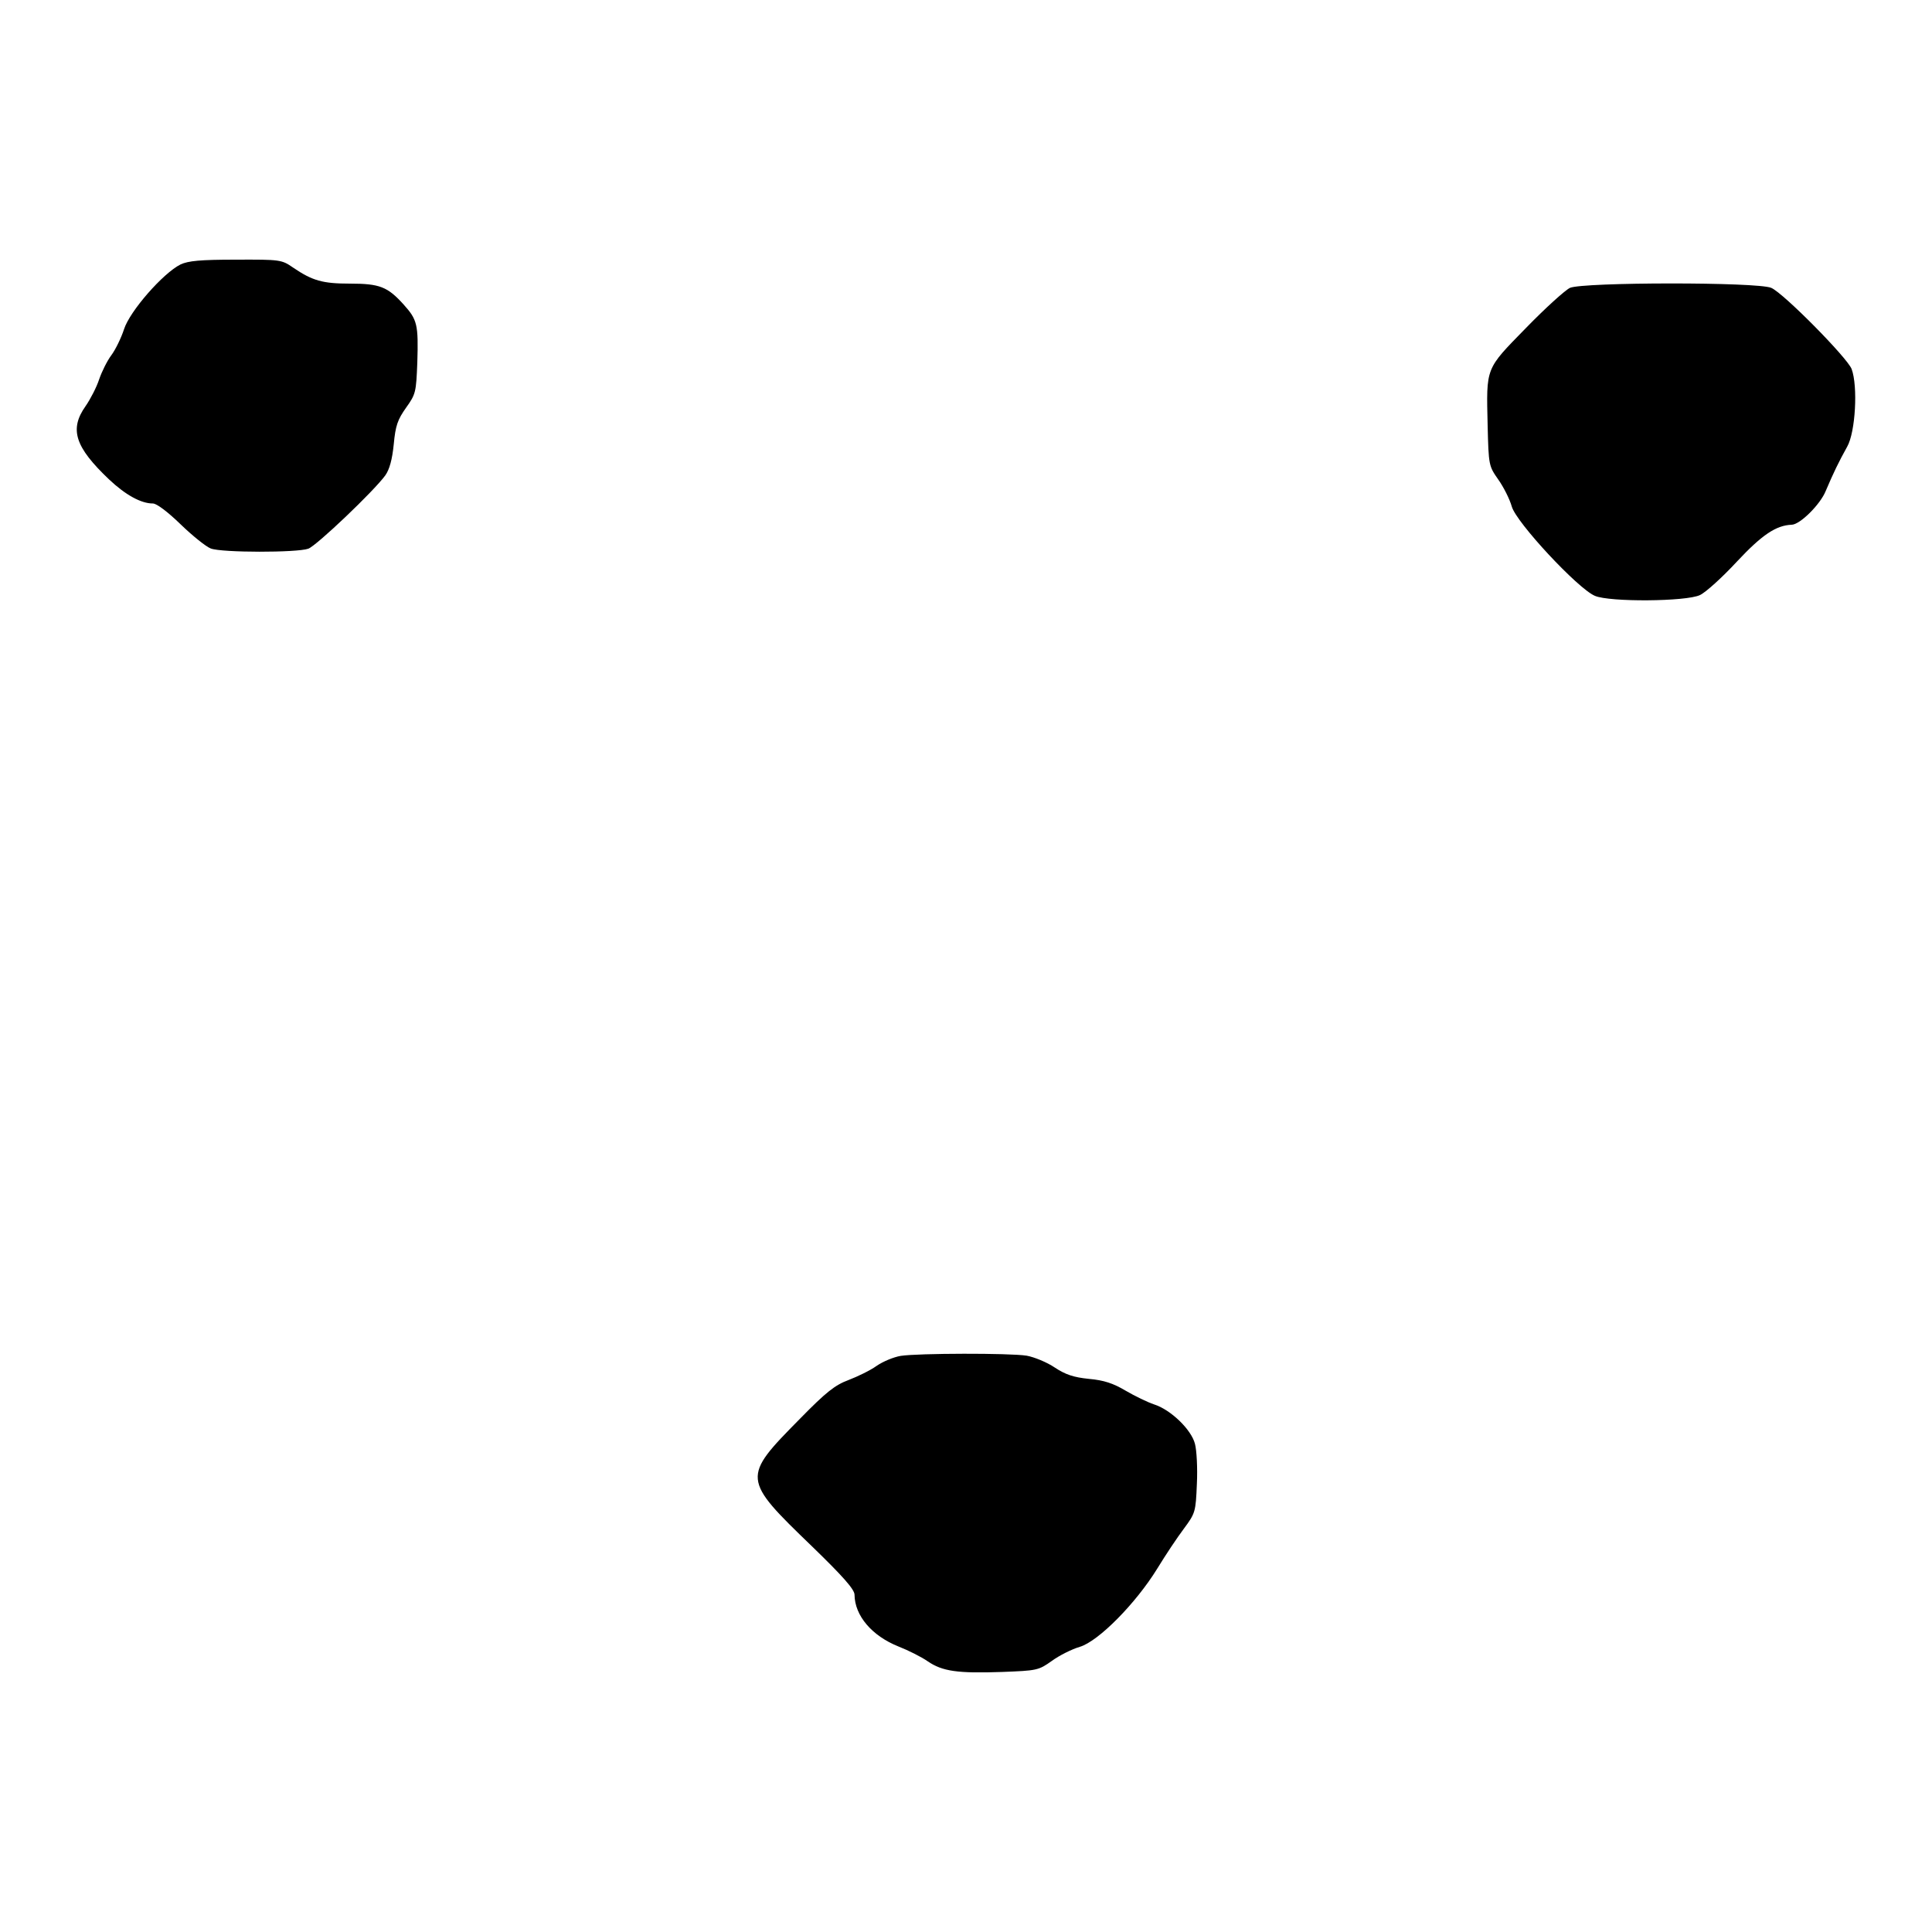
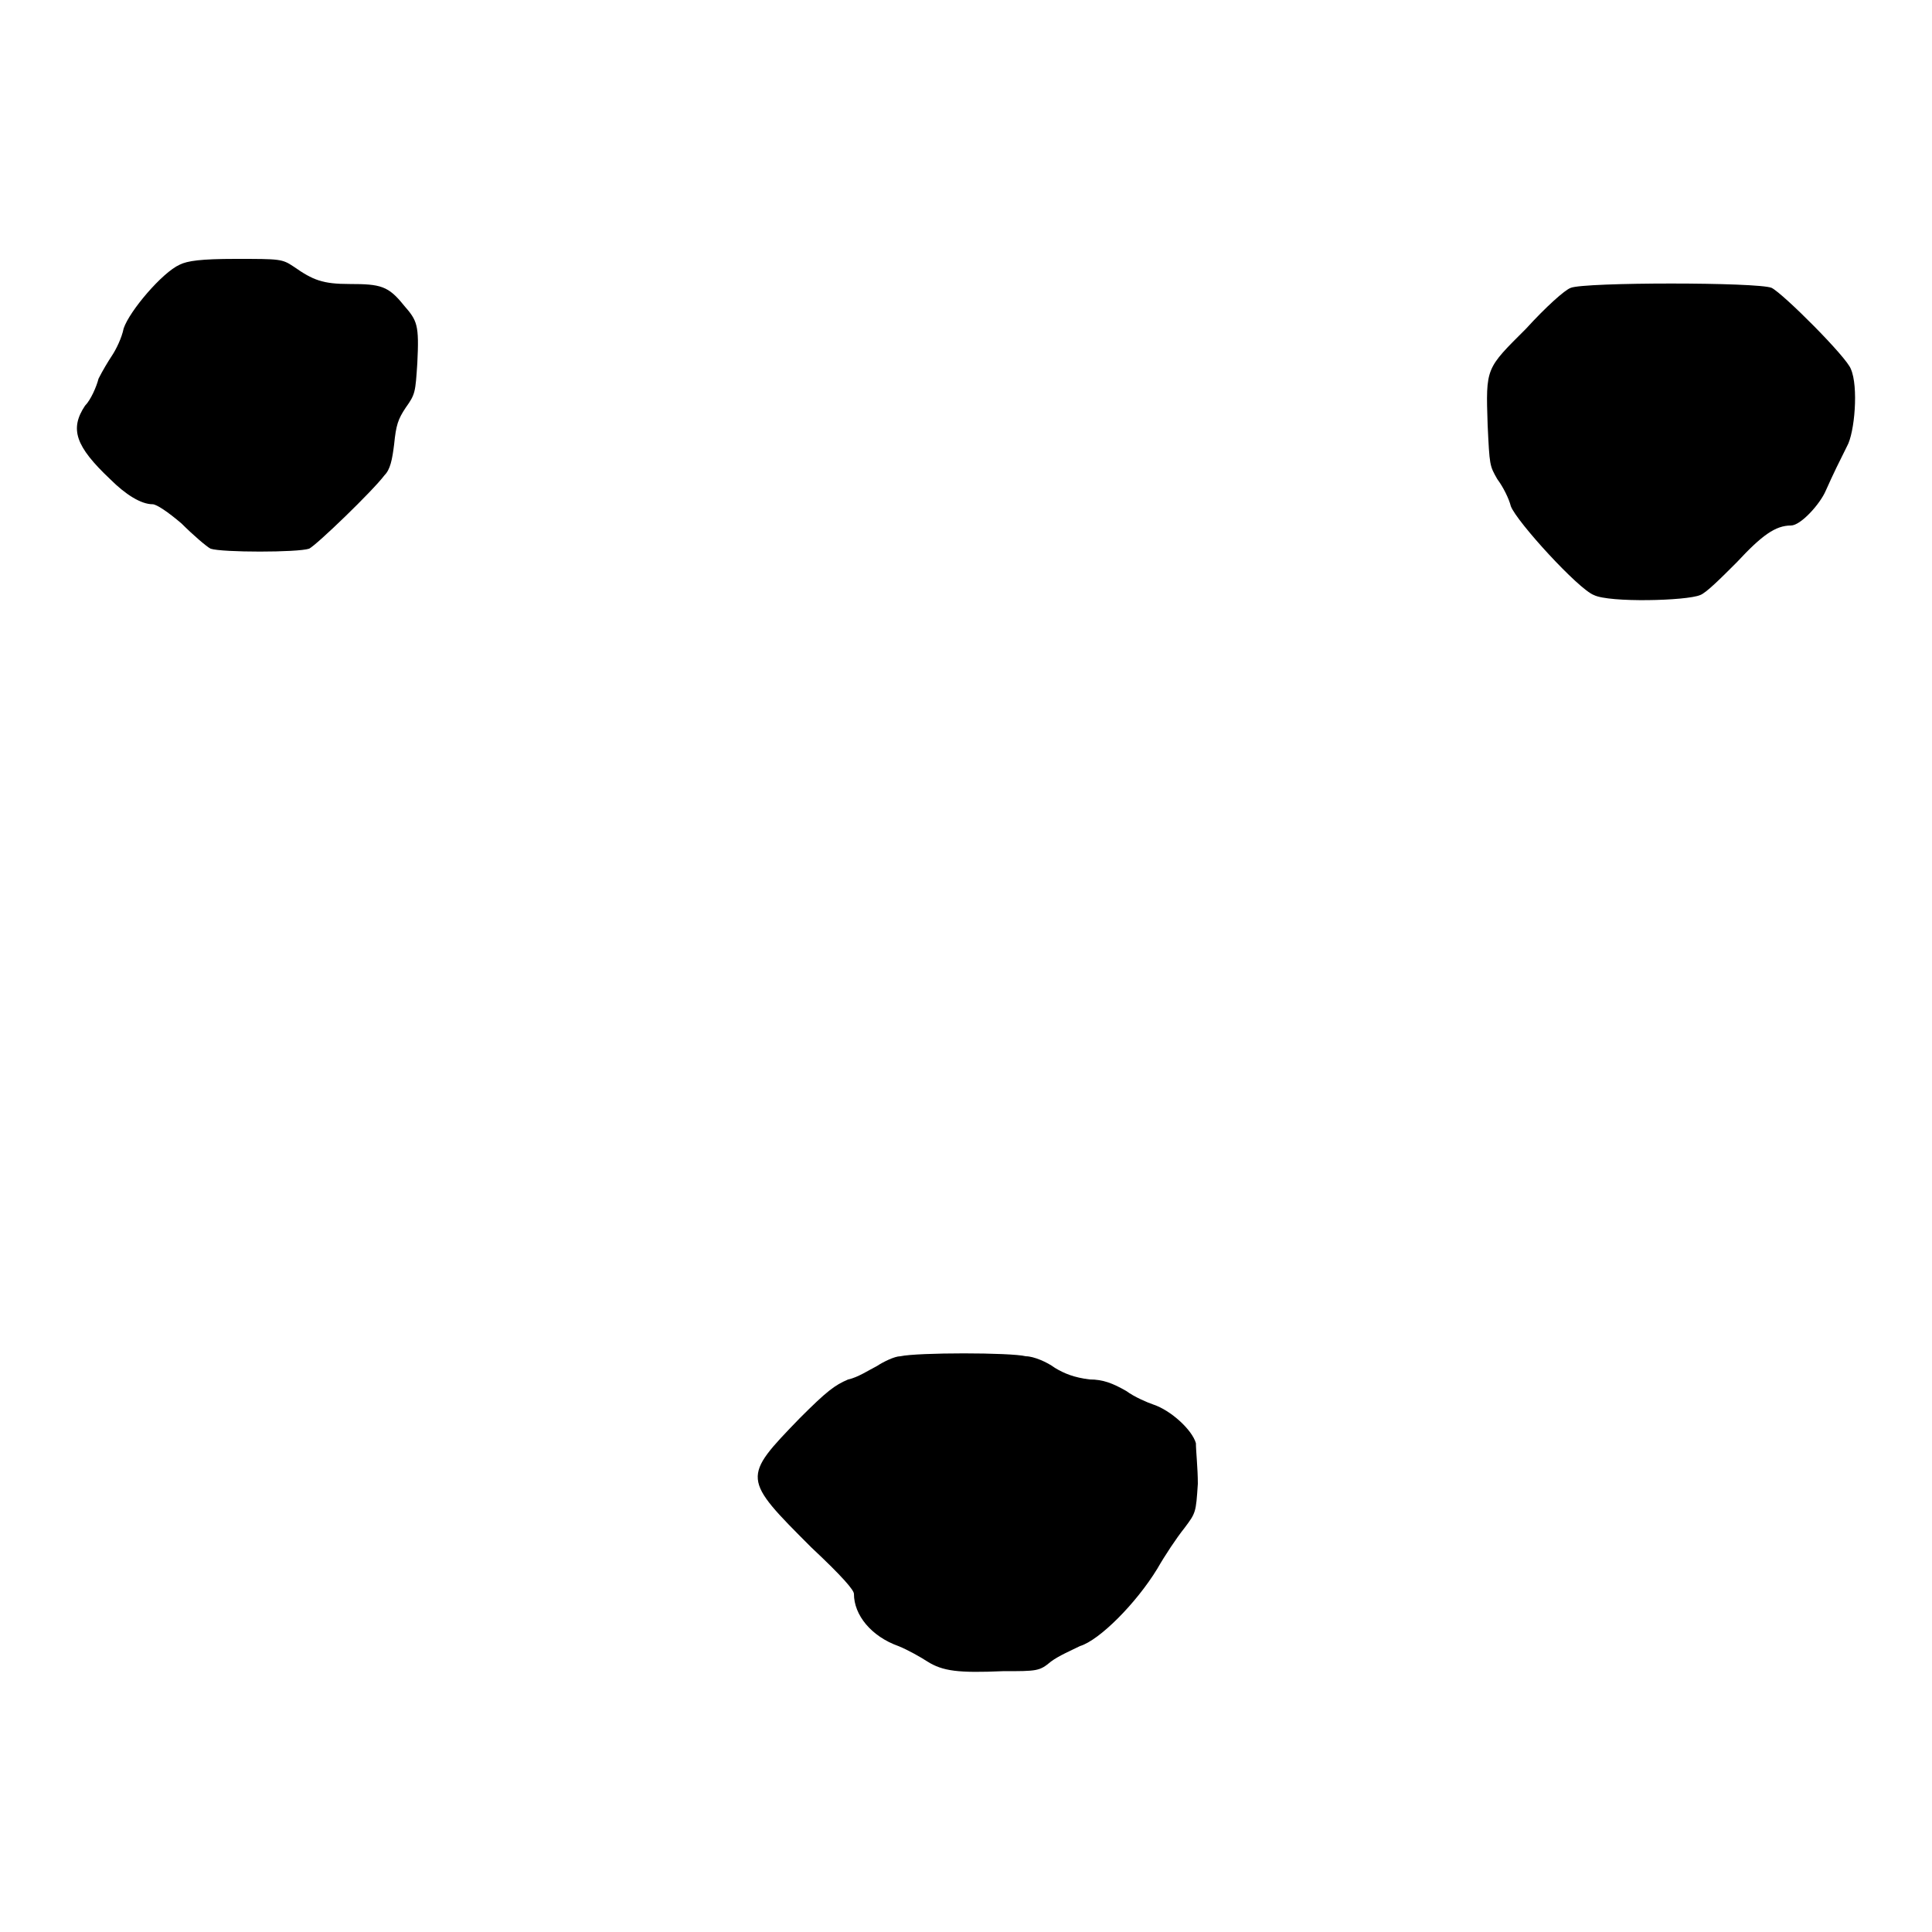
<svg xmlns="http://www.w3.org/2000/svg" viewBox="0 0 100 100">
-   <path d="M9.34 13.69C8.44 14.14 6.72 16.1 6.42 17.04 6.27 17.5 5.97 18.11 5.76 18.39 5.55 18.67 5.27 19.23 5.13 19.64 5 20.04 4.68 20.66 4.43 21.02 3.58 22.22 3.88 23.14 5.65 24.82 6.5 25.62 7.3 26.06 7.91 26.06 8.11 26.06 8.68 26.49 9.36 27.15 9.97 27.74 10.67 28.3 10.91 28.39 11.48 28.61 15.38 28.61 15.96 28.4 16.4 28.23 19.34 25.43 19.94 24.61 20.16 24.3 20.3 23.79 20.38 23 20.47 22.03 20.58 21.72 21.02 21.1 21.52 20.4 21.54 20.3 21.6 18.76 21.66 16.79 21.6 16.55 20.89 15.76 20.06 14.84 19.65 14.68 18.11 14.68 16.7 14.68 16.17 14.53 15.17 13.85 14.58 13.44 14.5 13.43 12.2 13.44 10.37 13.44 9.74 13.5 9.34 13.69M81.26 14.9C81.01 15.02 79.98 15.95 78.98 16.98 76.87 19.14 76.93 18.98 77 22.02 77.05 24.09 77.06 24.12 77.55 24.82 77.82 25.2 78.14 25.83 78.25 26.22 78.48 27.04 81.67 30.47 82.55 30.84 83.31 31.17 87.28 31.14 87.99 30.8 88.29 30.66 89.15 29.88 89.9 29.07 91.2 27.68 91.93 27.19 92.74 27.16 93.17 27.15 94.22 26.11 94.5 25.41 94.9 24.47 95.17 23.91 95.61 23.12 96.04 22.36 96.17 19.99 95.84 19.1 95.61 18.51 92.3 15.16 91.68 14.9 90.97 14.59 81.95 14.6 81.26 14.9M46.62 70.18C46.26 70.24 45.7 70.47 45.37 70.7 45.05 70.93 44.39 71.25 43.92 71.43 43.22 71.69 42.76 72.05 41.41 73.43 38.39 76.49 38.39 76.53 42.05 80.06 43.62 81.58 44.23 82.27 44.23 82.54 44.24 83.63 45.13 84.67 46.5 85.22 47.01 85.42 47.69 85.76 48.02 85.99 48.78 86.51 49.57 86.62 51.87 86.54 53.67 86.47 53.75 86.46 54.44 85.97 54.82 85.69 55.48 85.36 55.89 85.24 56.86 84.95 58.79 82.99 59.9 81.19 60.32 80.5 60.94 79.57 61.28 79.12 61.87 78.32 61.89 78.26 61.95 76.81 61.99 76 61.94 75.06 61.85 74.73 61.66 73.99 60.59 72.96 59.73 72.69 59.4 72.58 58.74 72.26 58.26 71.98 57.62 71.6 57.14 71.44 56.36 71.37 55.57 71.29 55.15 71.15 54.59 70.78 54.19 70.51 53.53 70.24 53.14 70.17 52.26 70.03 47.52 70.04 46.62 70.18" fill="currentColor" fill-rule="evenodd" />
+   <path d="M9.3 13.7C8.4 14.1 6.7 16.1 6.4 17 6.3 17.5 6 18.1 5.8 18.4 5.6 18.7 5.3 19.2 5.1 19.6 5 20 4.7 20.7 4.4 21 3.6 22.2 3.9 23.1 5.7 24.8 6.5 25.6 7.3 26.1 7.9 26.1 8.1 26.1 8.7 26.5 9.4 27.1 10 27.7 10.7 28.3 10.9 28.4 11.5 28.6 15.4 28.6 16 28.4 16.4 28.2 19.3 25.4 19.9 24.6 20.2 24.3 20.3 23.8 20.4 23 20.5 22 20.6 21.7 21 21.1 21.5 20.4 21.5 20.3 21.6 18.8 21.7 16.8 21.6 16.6 20.9 15.8 20.1 14.8 19.7 14.7 18.1 14.7 16.7 14.7 16.2 14.5 15.2 13.8 14.6 13.4 14.5 13.4 12.2 13.4 10.4 13.4 9.7 13.5 9.3 13.7M81.3 14.9C81 15 80 15.9 79 17 76.9 19.1 76.9 19 77 22 77.1 24.1 77.1 24.1 77.5 24.8 77.8 25.2 78.1 25.8 78.2 26.2 78.5 27 81.7 30.5 82.5 30.8 83.3 31.2 87.3 31.1 88 30.8 88.3 30.7 89.1 29.9 89.9 29.1 91.2 27.7 91.9 27.2 92.7 27.2 93.2 27.2 94.2 26.1 94.5 25.4 94.9 24.5 95.2 23.9 95.6 23.1 96 22.4 96.2 20 95.8 19.1 95.6 18.5 92.3 15.2 91.7 14.9 91 14.6 82 14.6 81.3 14.9M46.6 70.2C46.3 70.2 45.7 70.5 45.4 70.7 45 70.9 44.4 71.3 43.9 71.4 43.2 71.7 42.8 72 41.4 73.4 38.4 76.5 38.4 76.5 42 80.1 43.6 81.6 44.2 82.3 44.2 82.5 44.2 83.6 45.1 84.7 46.5 85.2 47 85.4 47.7 85.8 48 86 48.8 86.5 49.6 86.6 51.9 86.5 53.7 86.5 53.8 86.5 54.4 86 54.8 85.7 55.5 85.4 55.9 85.2 56.9 84.9 58.8 83 59.9 81.2 60.3 80.5 60.9 79.6 61.3 79.1 61.9 78.3 61.9 78.3 62 76.8 62 76 61.9 75.1 61.9 74.7 61.7 74 60.6 73 59.7 72.7 59.4 72.6 58.7 72.3 58.3 72 57.6 71.6 57.1 71.4 56.4 71.4 55.6 71.3 55.1 71.1 54.6 70.8 54.2 70.5 53.5 70.2 53.1 70.2 52.3 70 47.5 70 46.6 70.2" fill="currentColor" fill-rule="evenodd" />
</svg>
